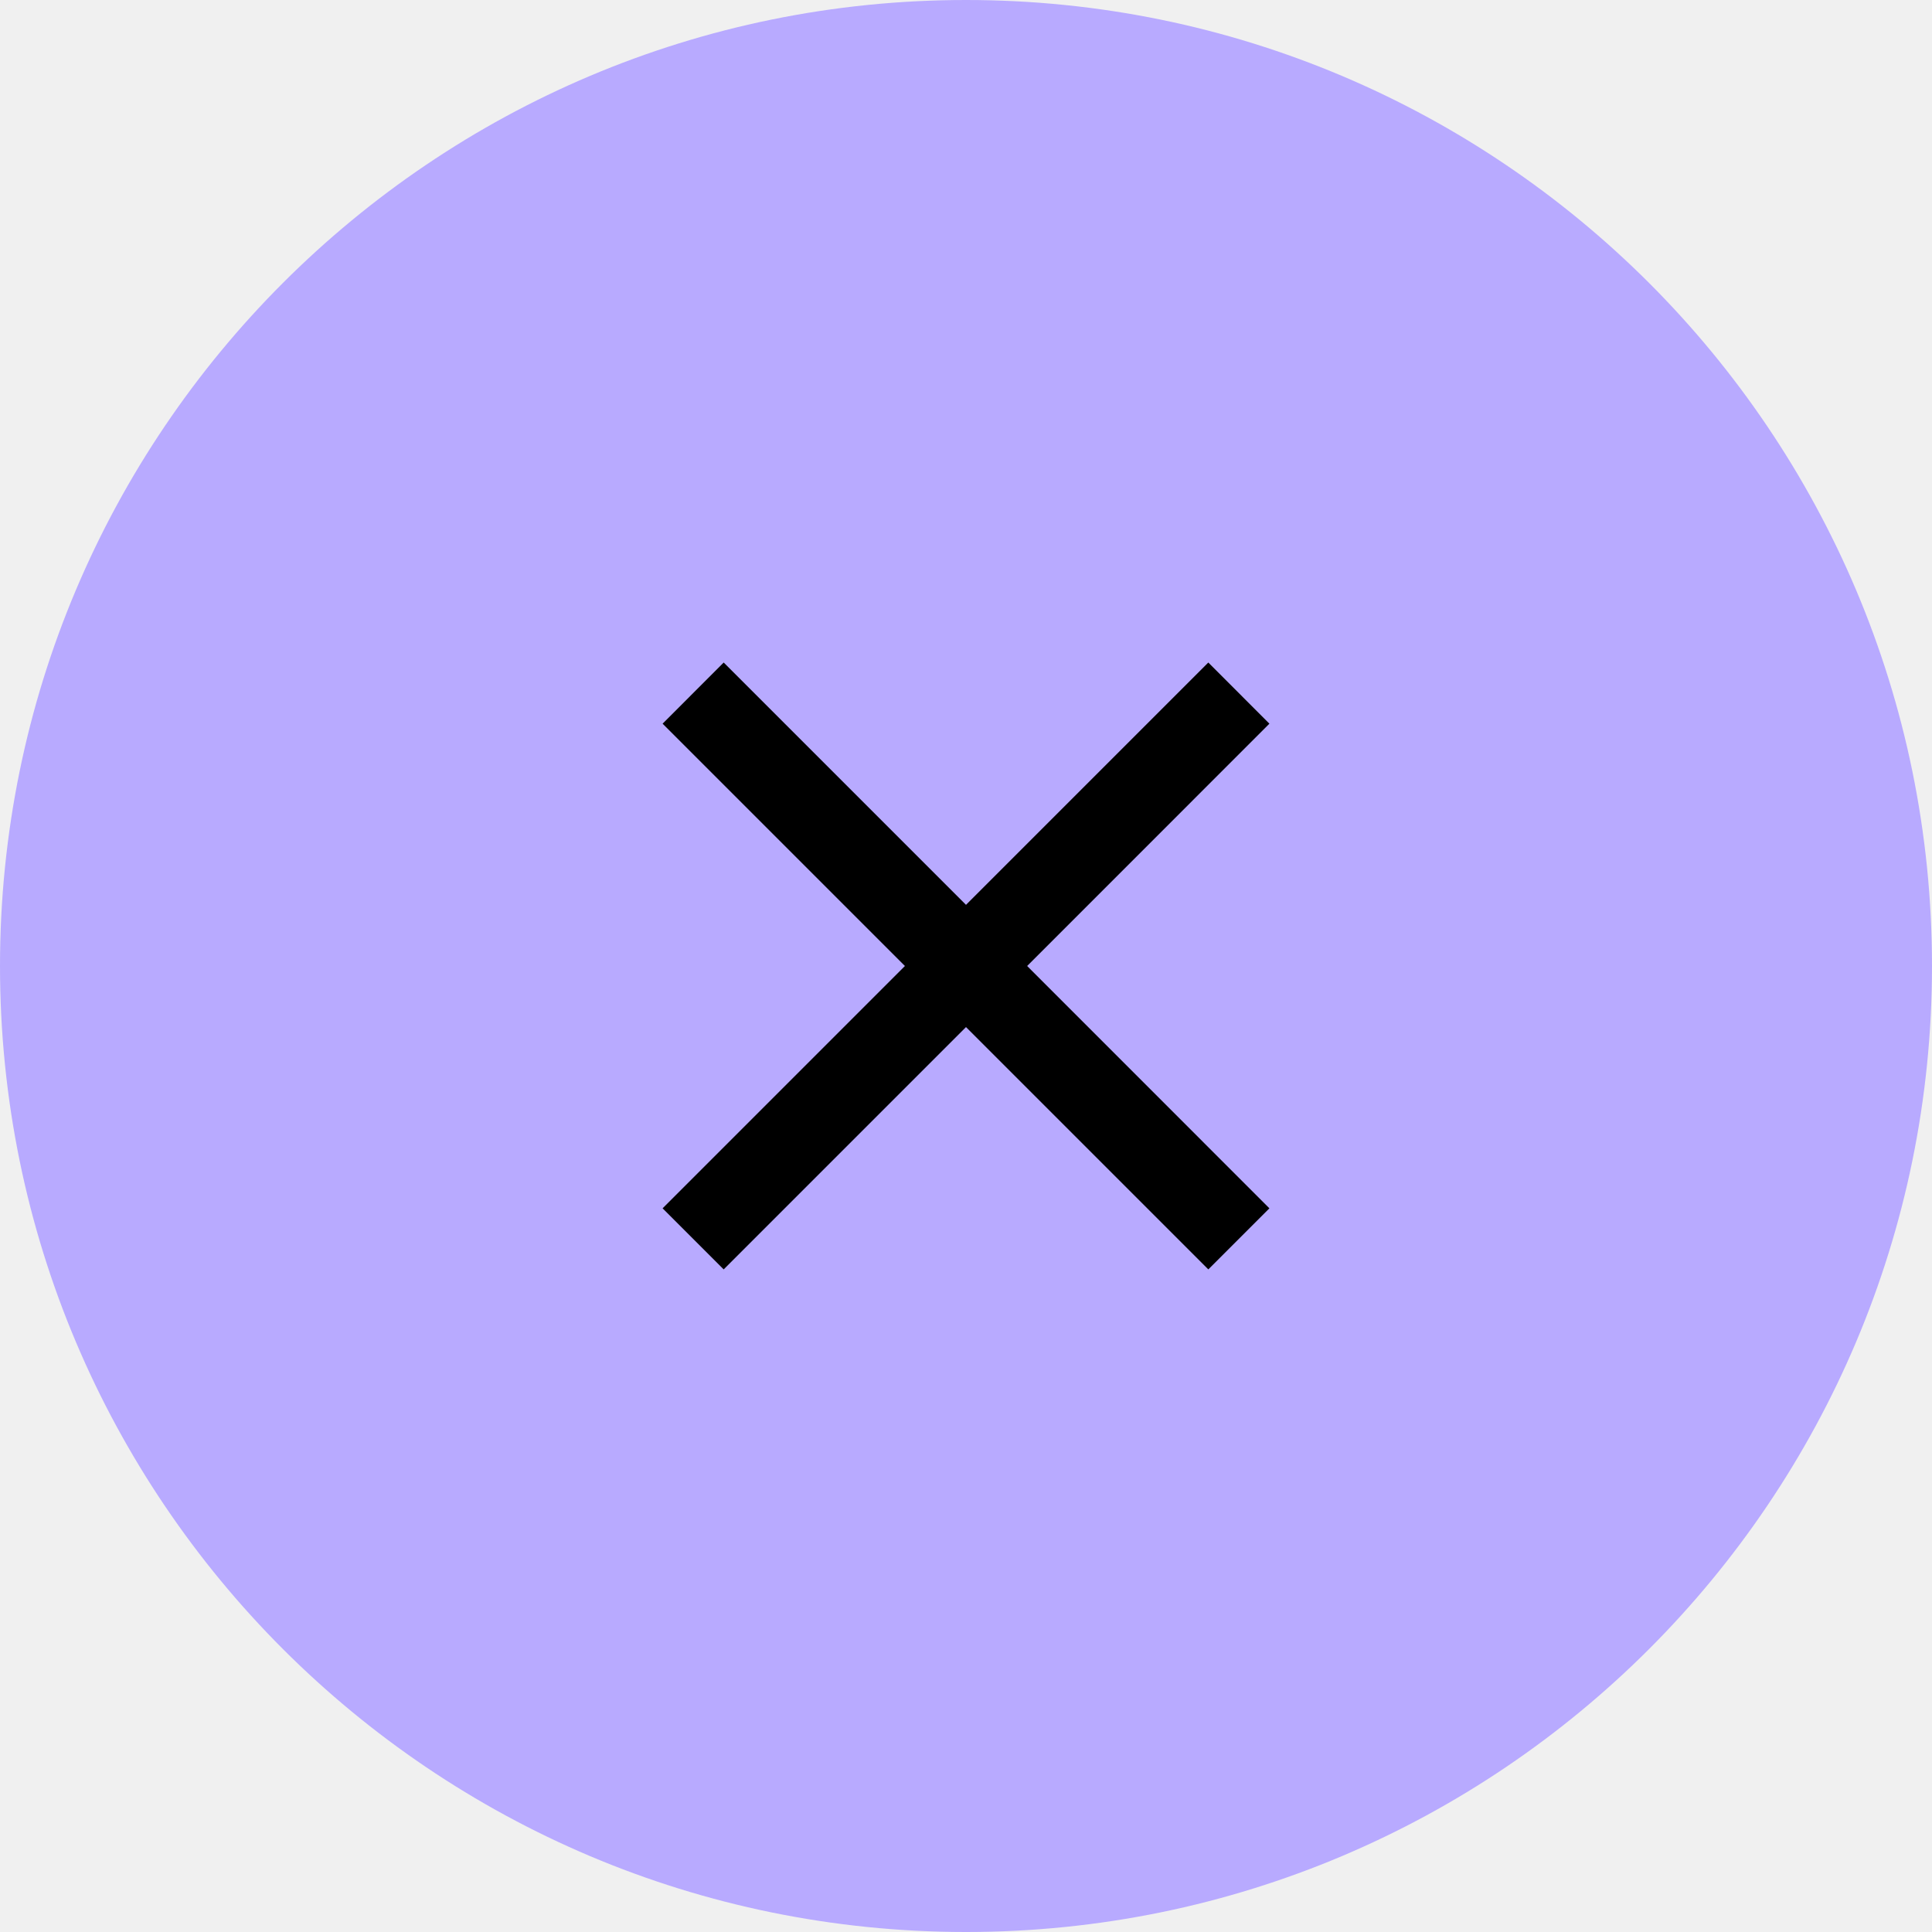
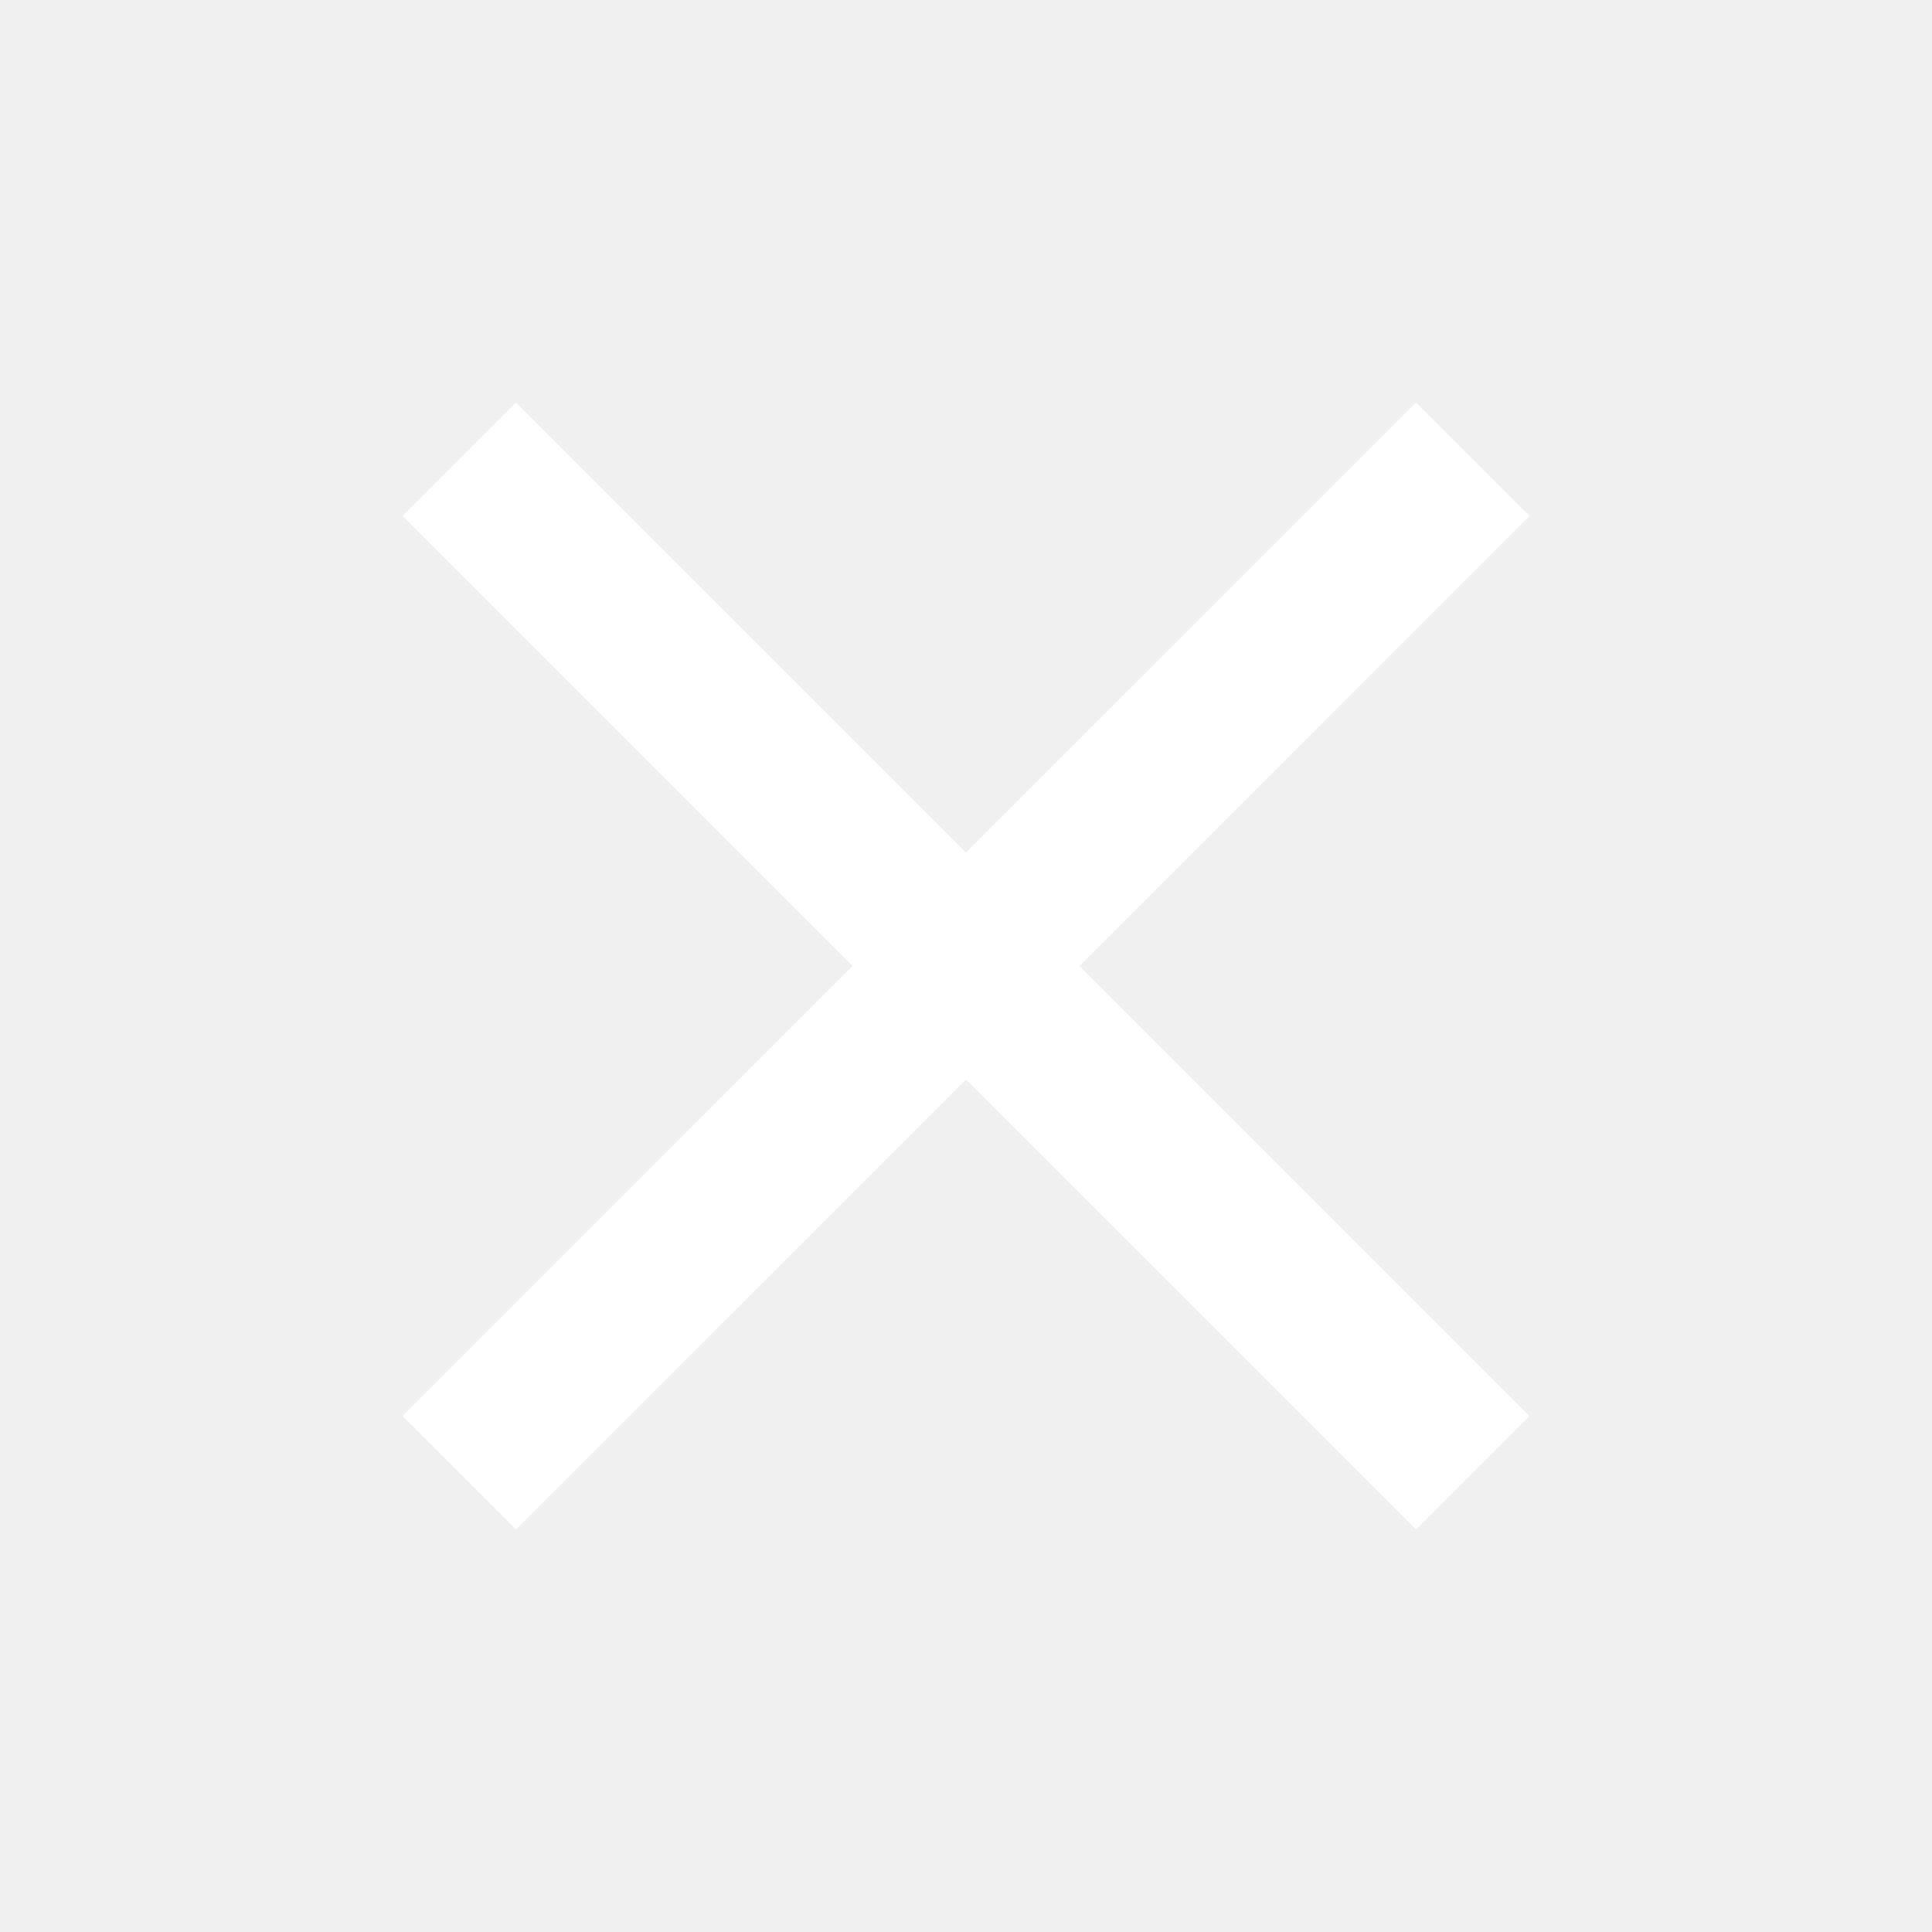
- <svg xmlns="http://www.w3.org/2000/svg" width="26" height="26" viewBox="0 0 26 26" fill="none">
-   <rect width="26" height="26" rx="13" fill="#B8AAFF" />
-   <path d="M17.083 9.739L16.261 8.916L13 12.177L9.739 8.916L8.917 9.739L12.178 13L8.917 16.261L9.739 17.083L13 13.822L16.261 17.083L17.083 16.261L13.823 13L17.083 9.739Z" fill="black" />
+ <svg xmlns="http://www.w3.org/2000/svg" width="29" height="29" viewBox="0 0 29 29" fill="none">
+   <path d="M22.958 7.745L21.255 6.042L14.5 12.796L7.745 6.042L6.042 7.745L12.796 14.5L6.042 21.255L7.745 22.958L14.5 16.204L21.255 22.958L22.958 21.255L16.204 14.5L22.958 7.745Z" fill="white" />
</svg>
